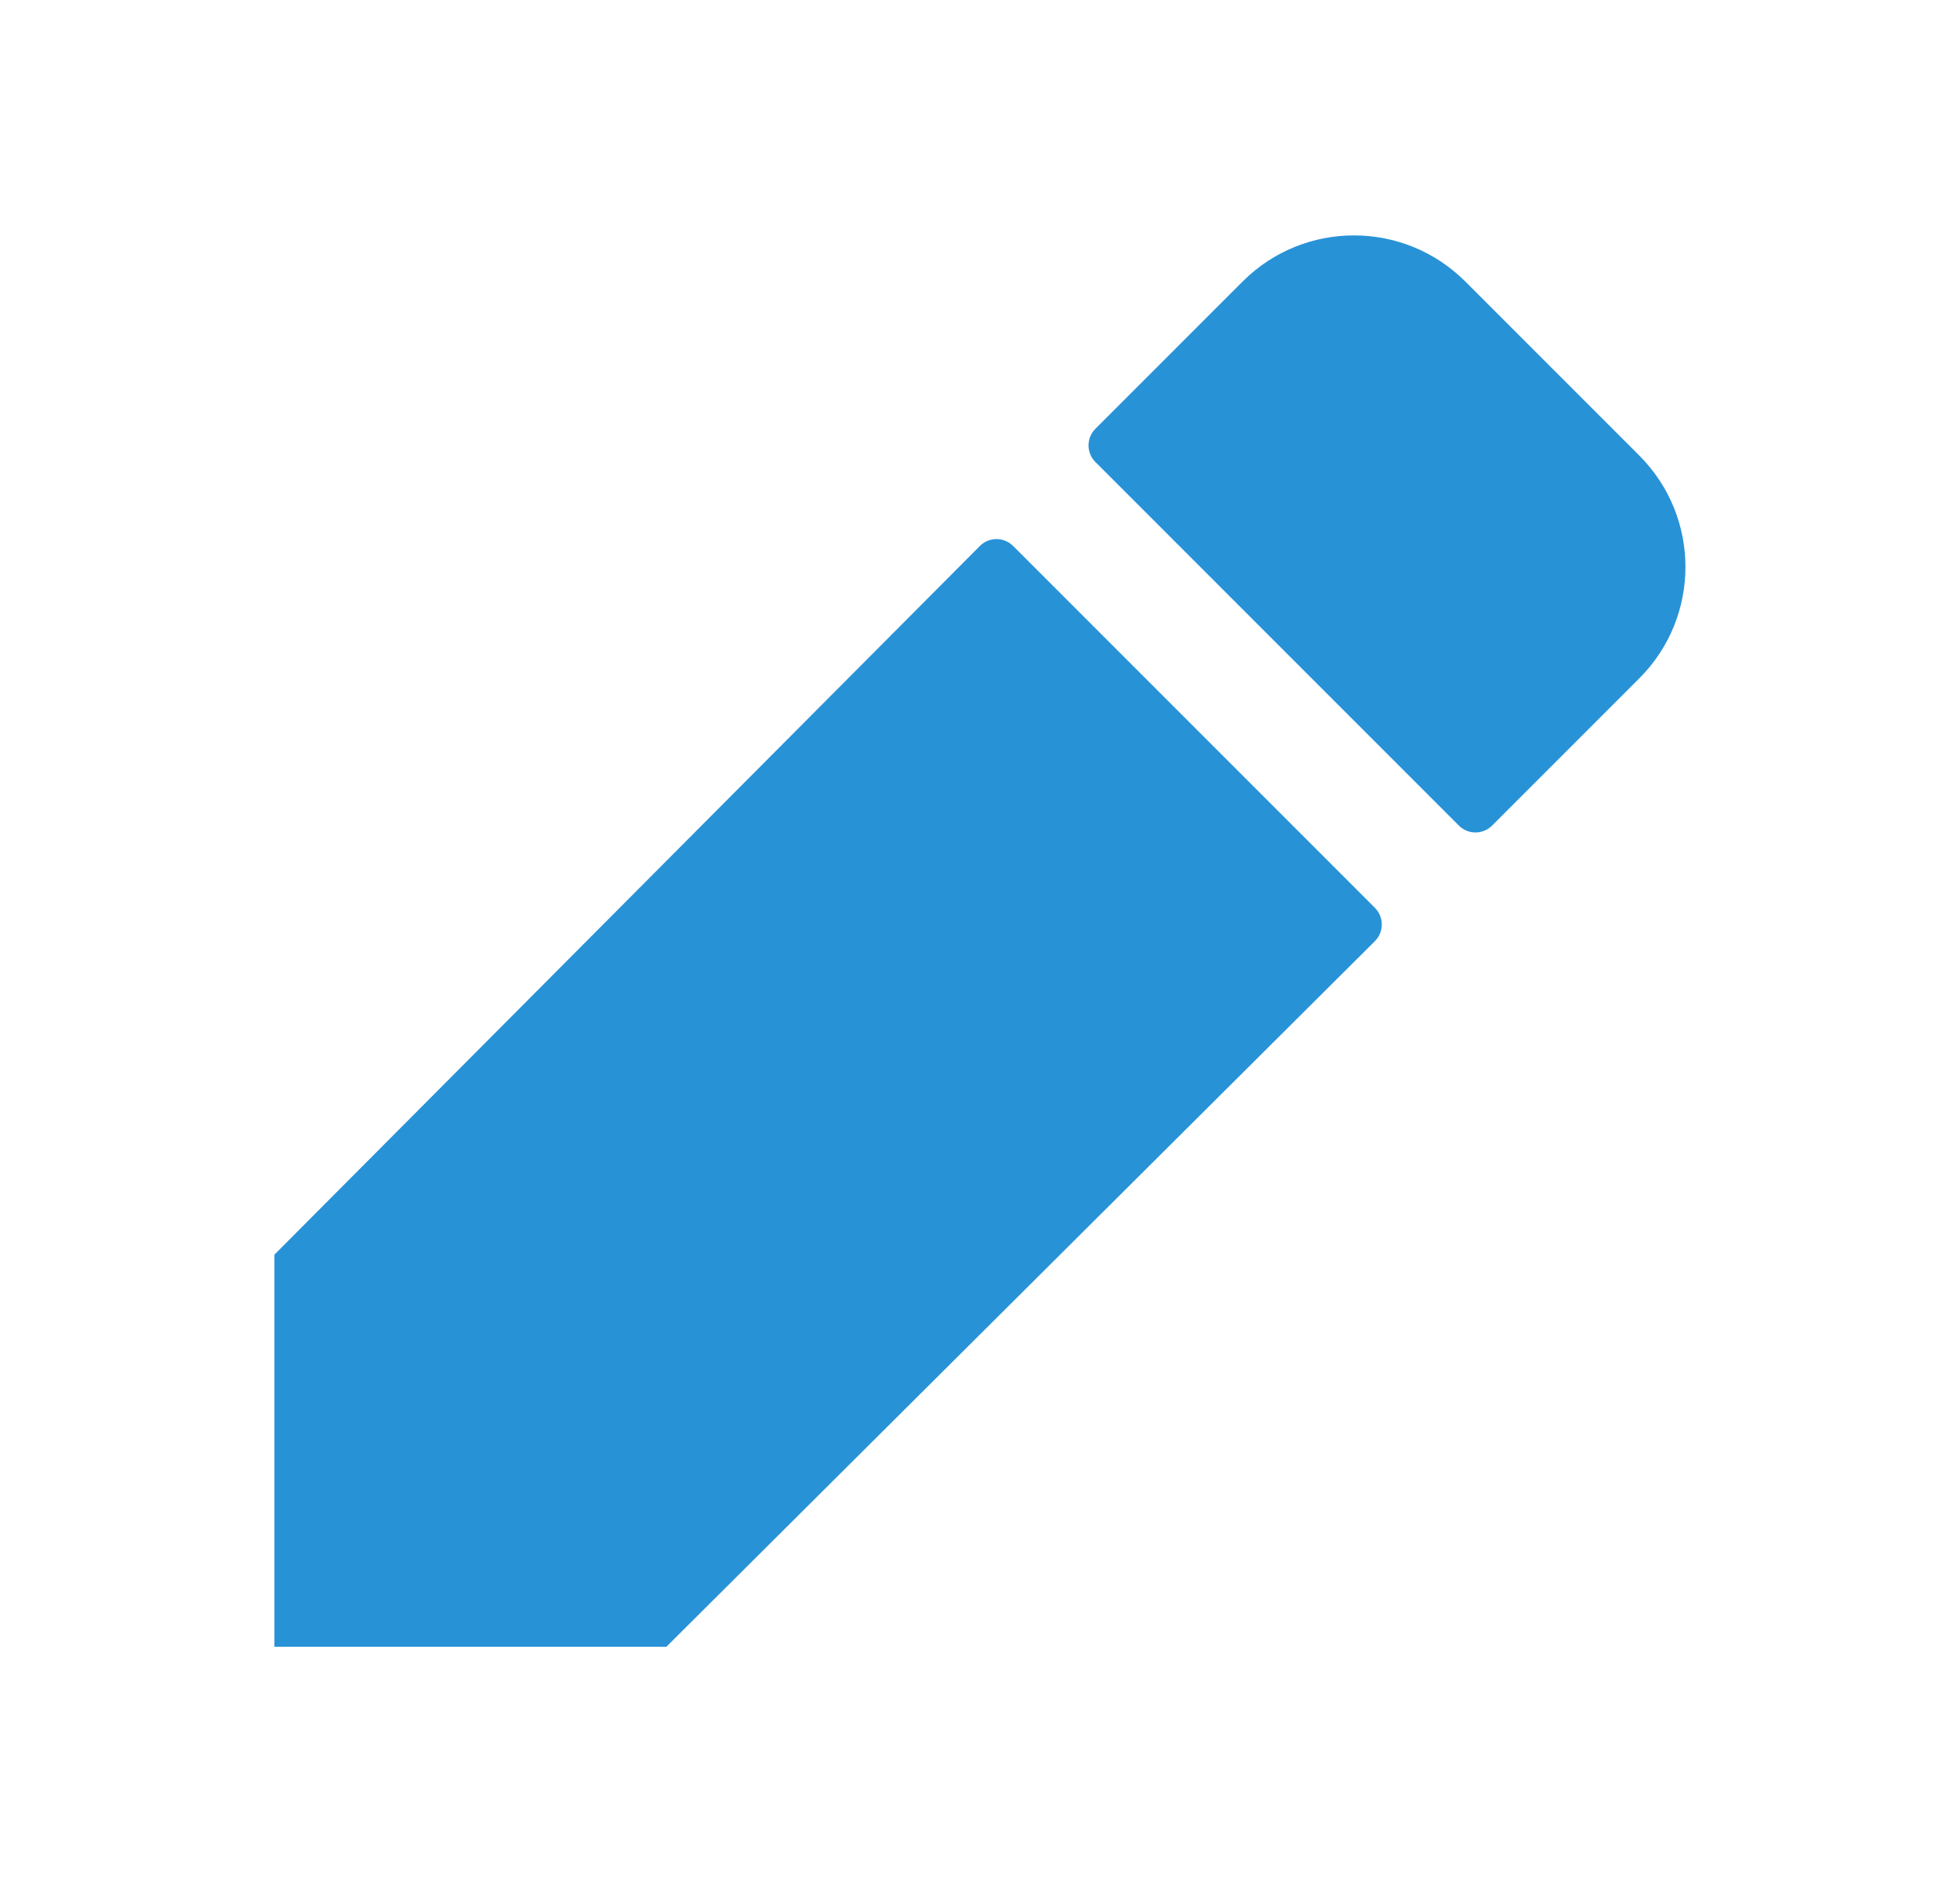
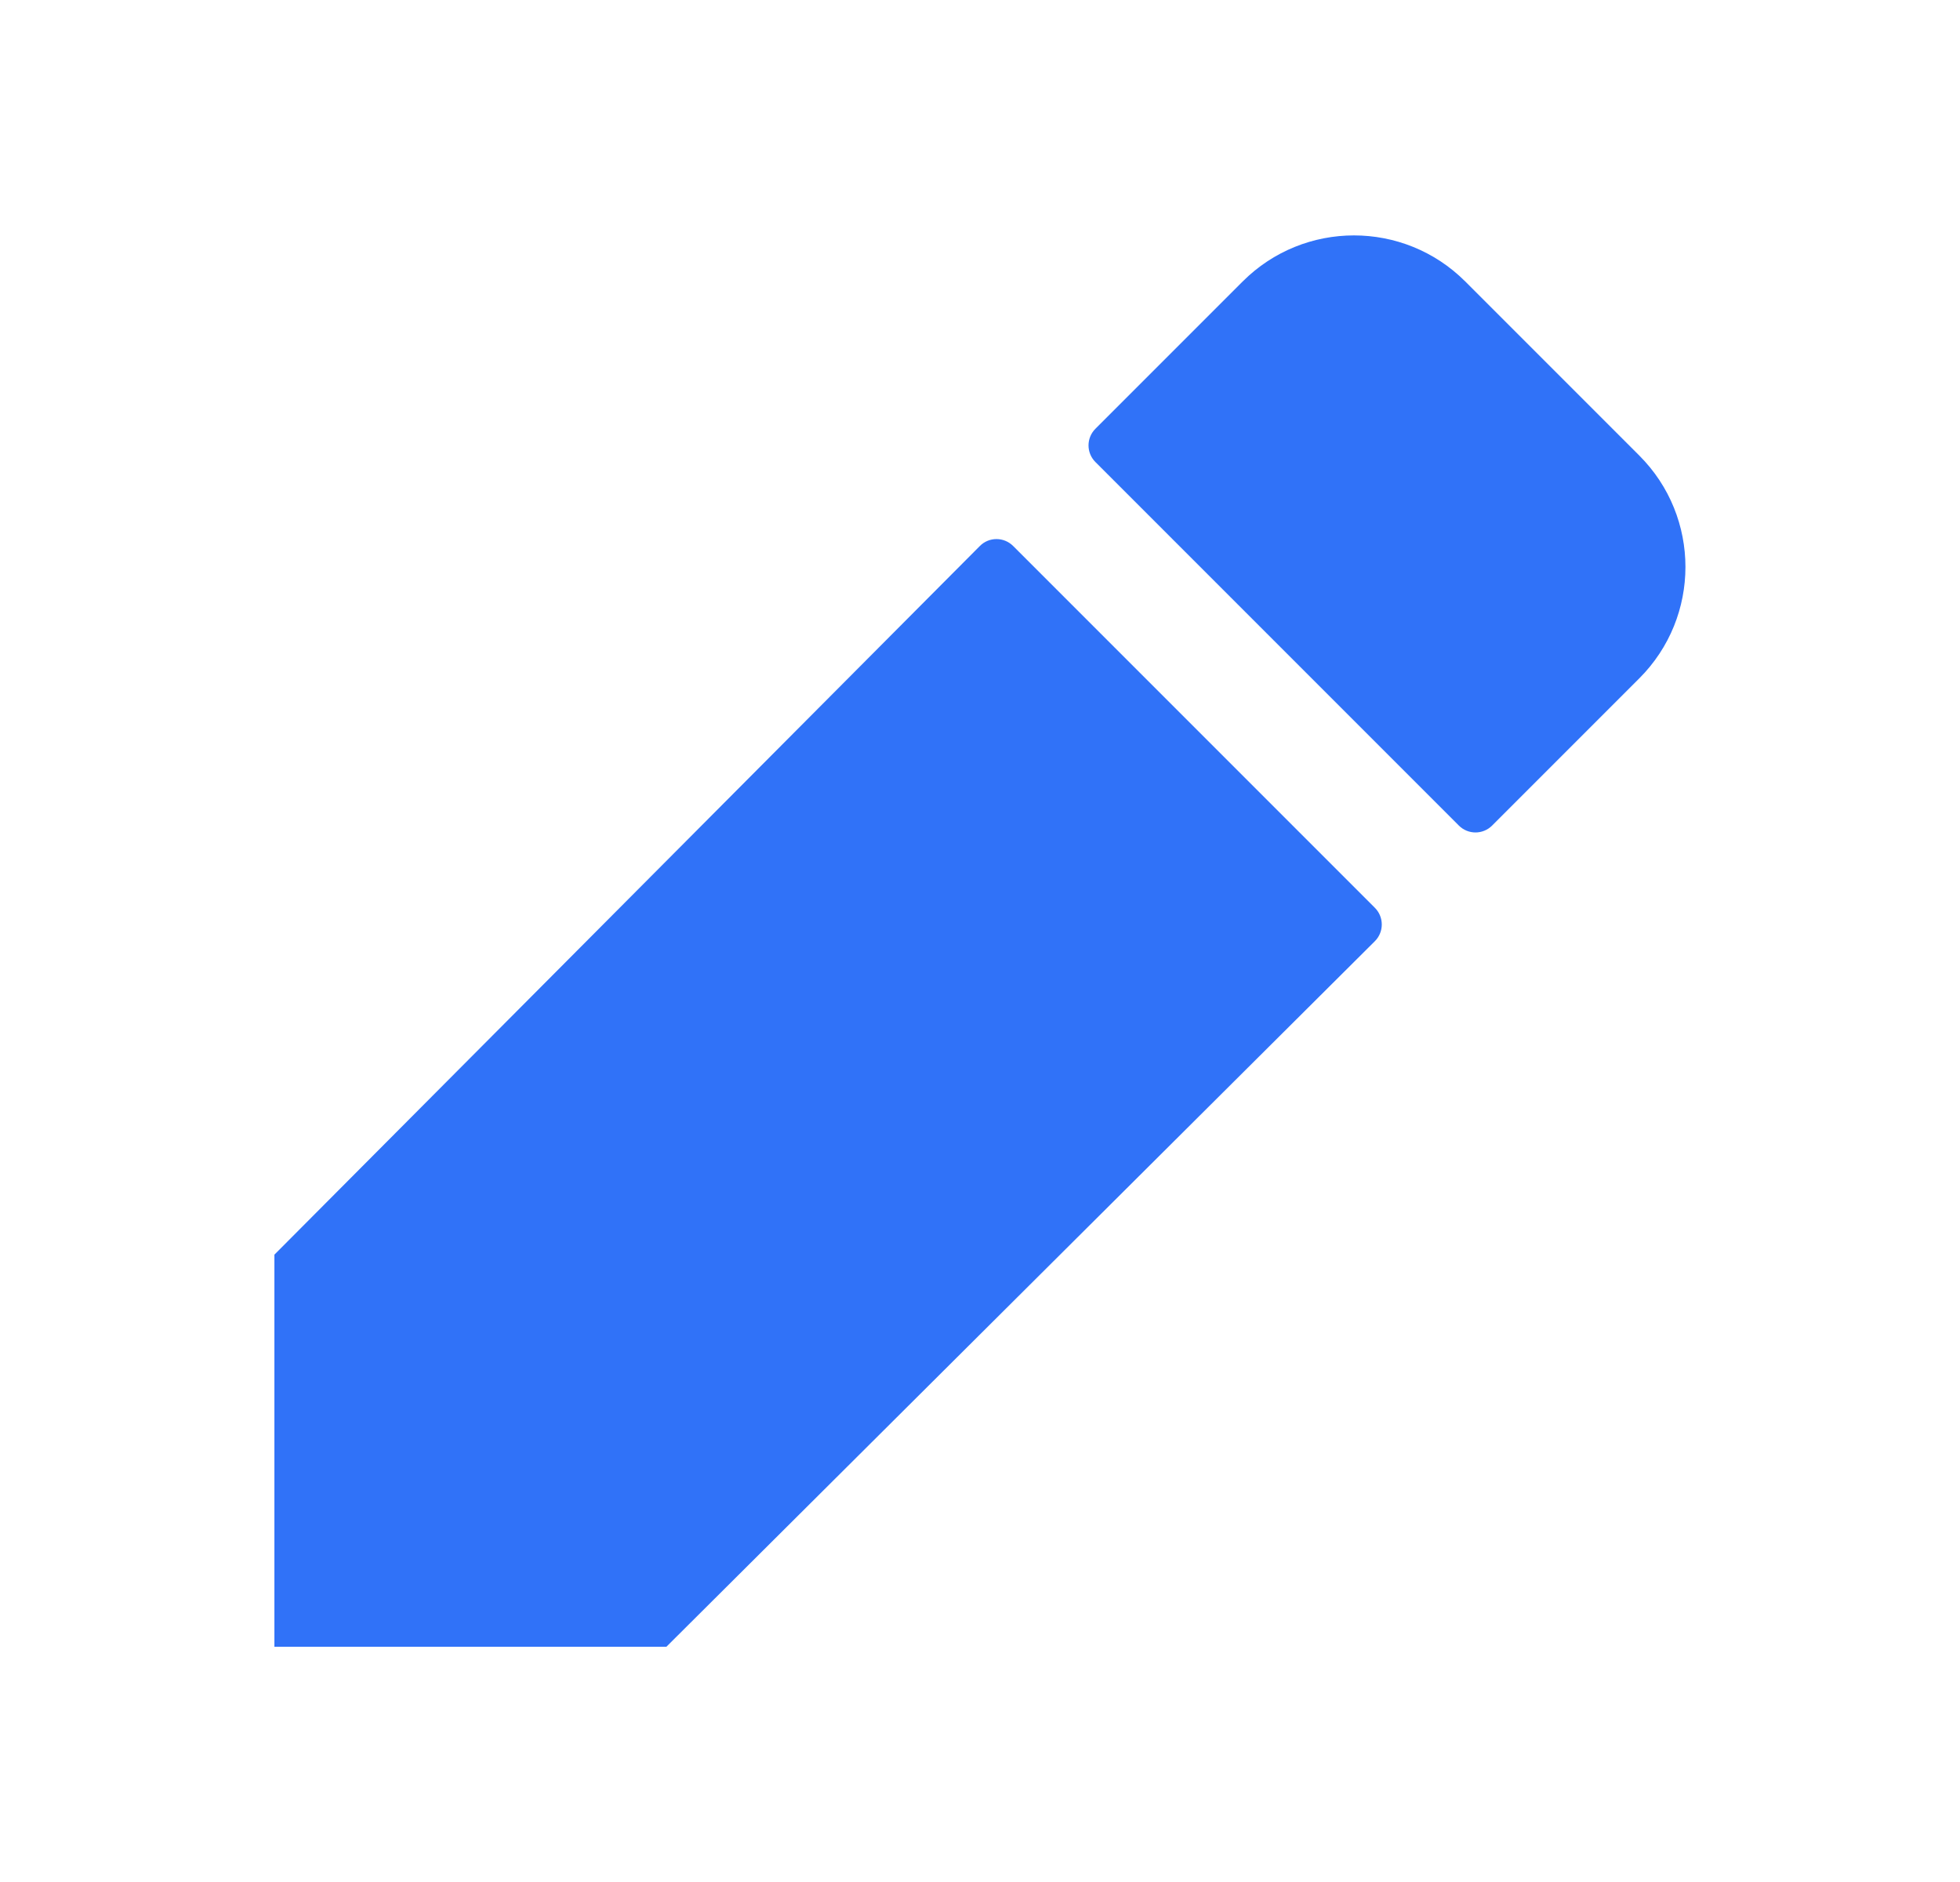
<svg xmlns="http://www.w3.org/2000/svg" width="25" height="24" viewBox="0 0 25 24" fill="none">
-   <path d="M17.537 11.577C17.654 11.694 17.654 11.885 17.537 12.002L8.5 21H3.5V16L12.498 6.963C12.615 6.845 12.805 6.845 12.923 6.963L17.537 11.577ZM20.91 5.81L18.69 3.59C17.906 2.806 16.634 2.806 15.85 3.59L13.972 5.468C13.855 5.585 13.855 5.775 13.972 5.892L18.608 10.528C18.725 10.645 18.915 10.645 19.032 10.528L20.91 8.65C21.694 7.866 21.694 6.594 20.91 5.81Z" fill="#2892D7" />
+   <path d="M17.537 11.577C17.654 11.694 17.654 11.885 17.537 12.002L8.5 21H3.5V16L12.498 6.963C12.615 6.845 12.805 6.845 12.923 6.963L17.537 11.577ZM20.91 5.81L18.69 3.59C17.906 2.806 16.634 2.806 15.85 3.59L13.972 5.468C13.855 5.585 13.855 5.775 13.972 5.892L18.608 10.528C18.725 10.645 18.915 10.645 19.032 10.528L20.91 8.65C21.694 7.866 21.694 6.594 20.91 5.81Z" fill="#3072f8" />
</svg>
